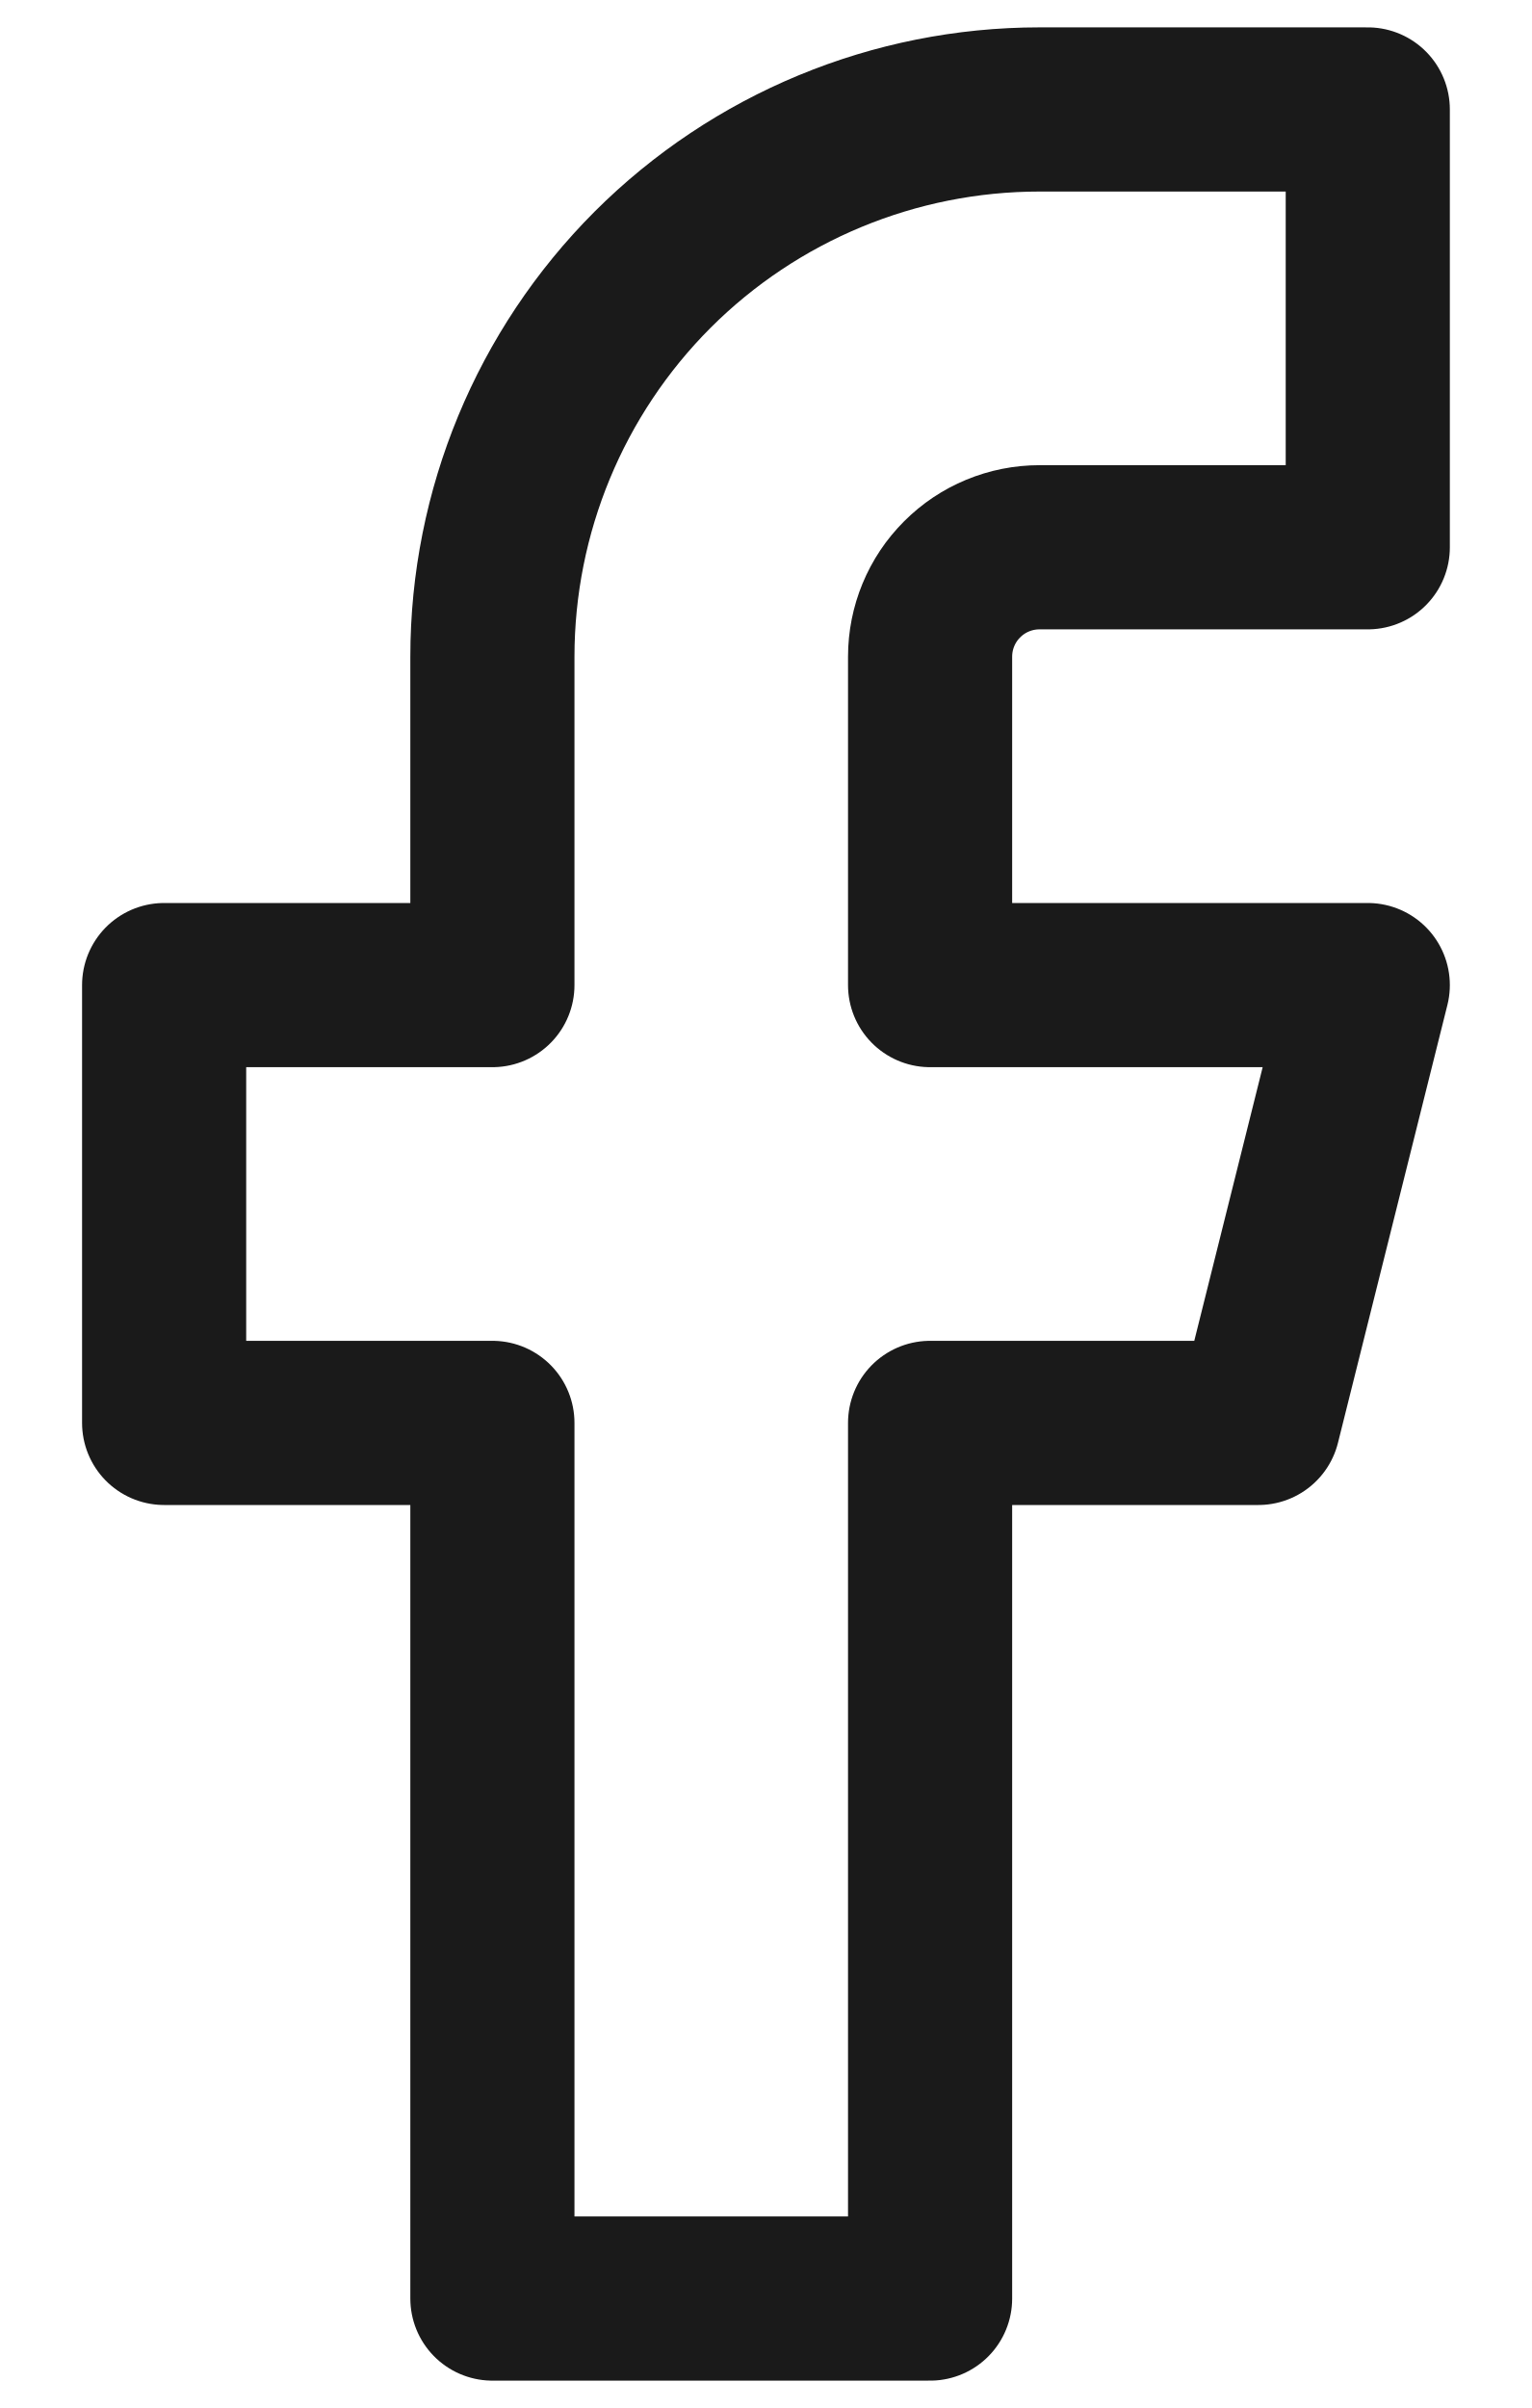
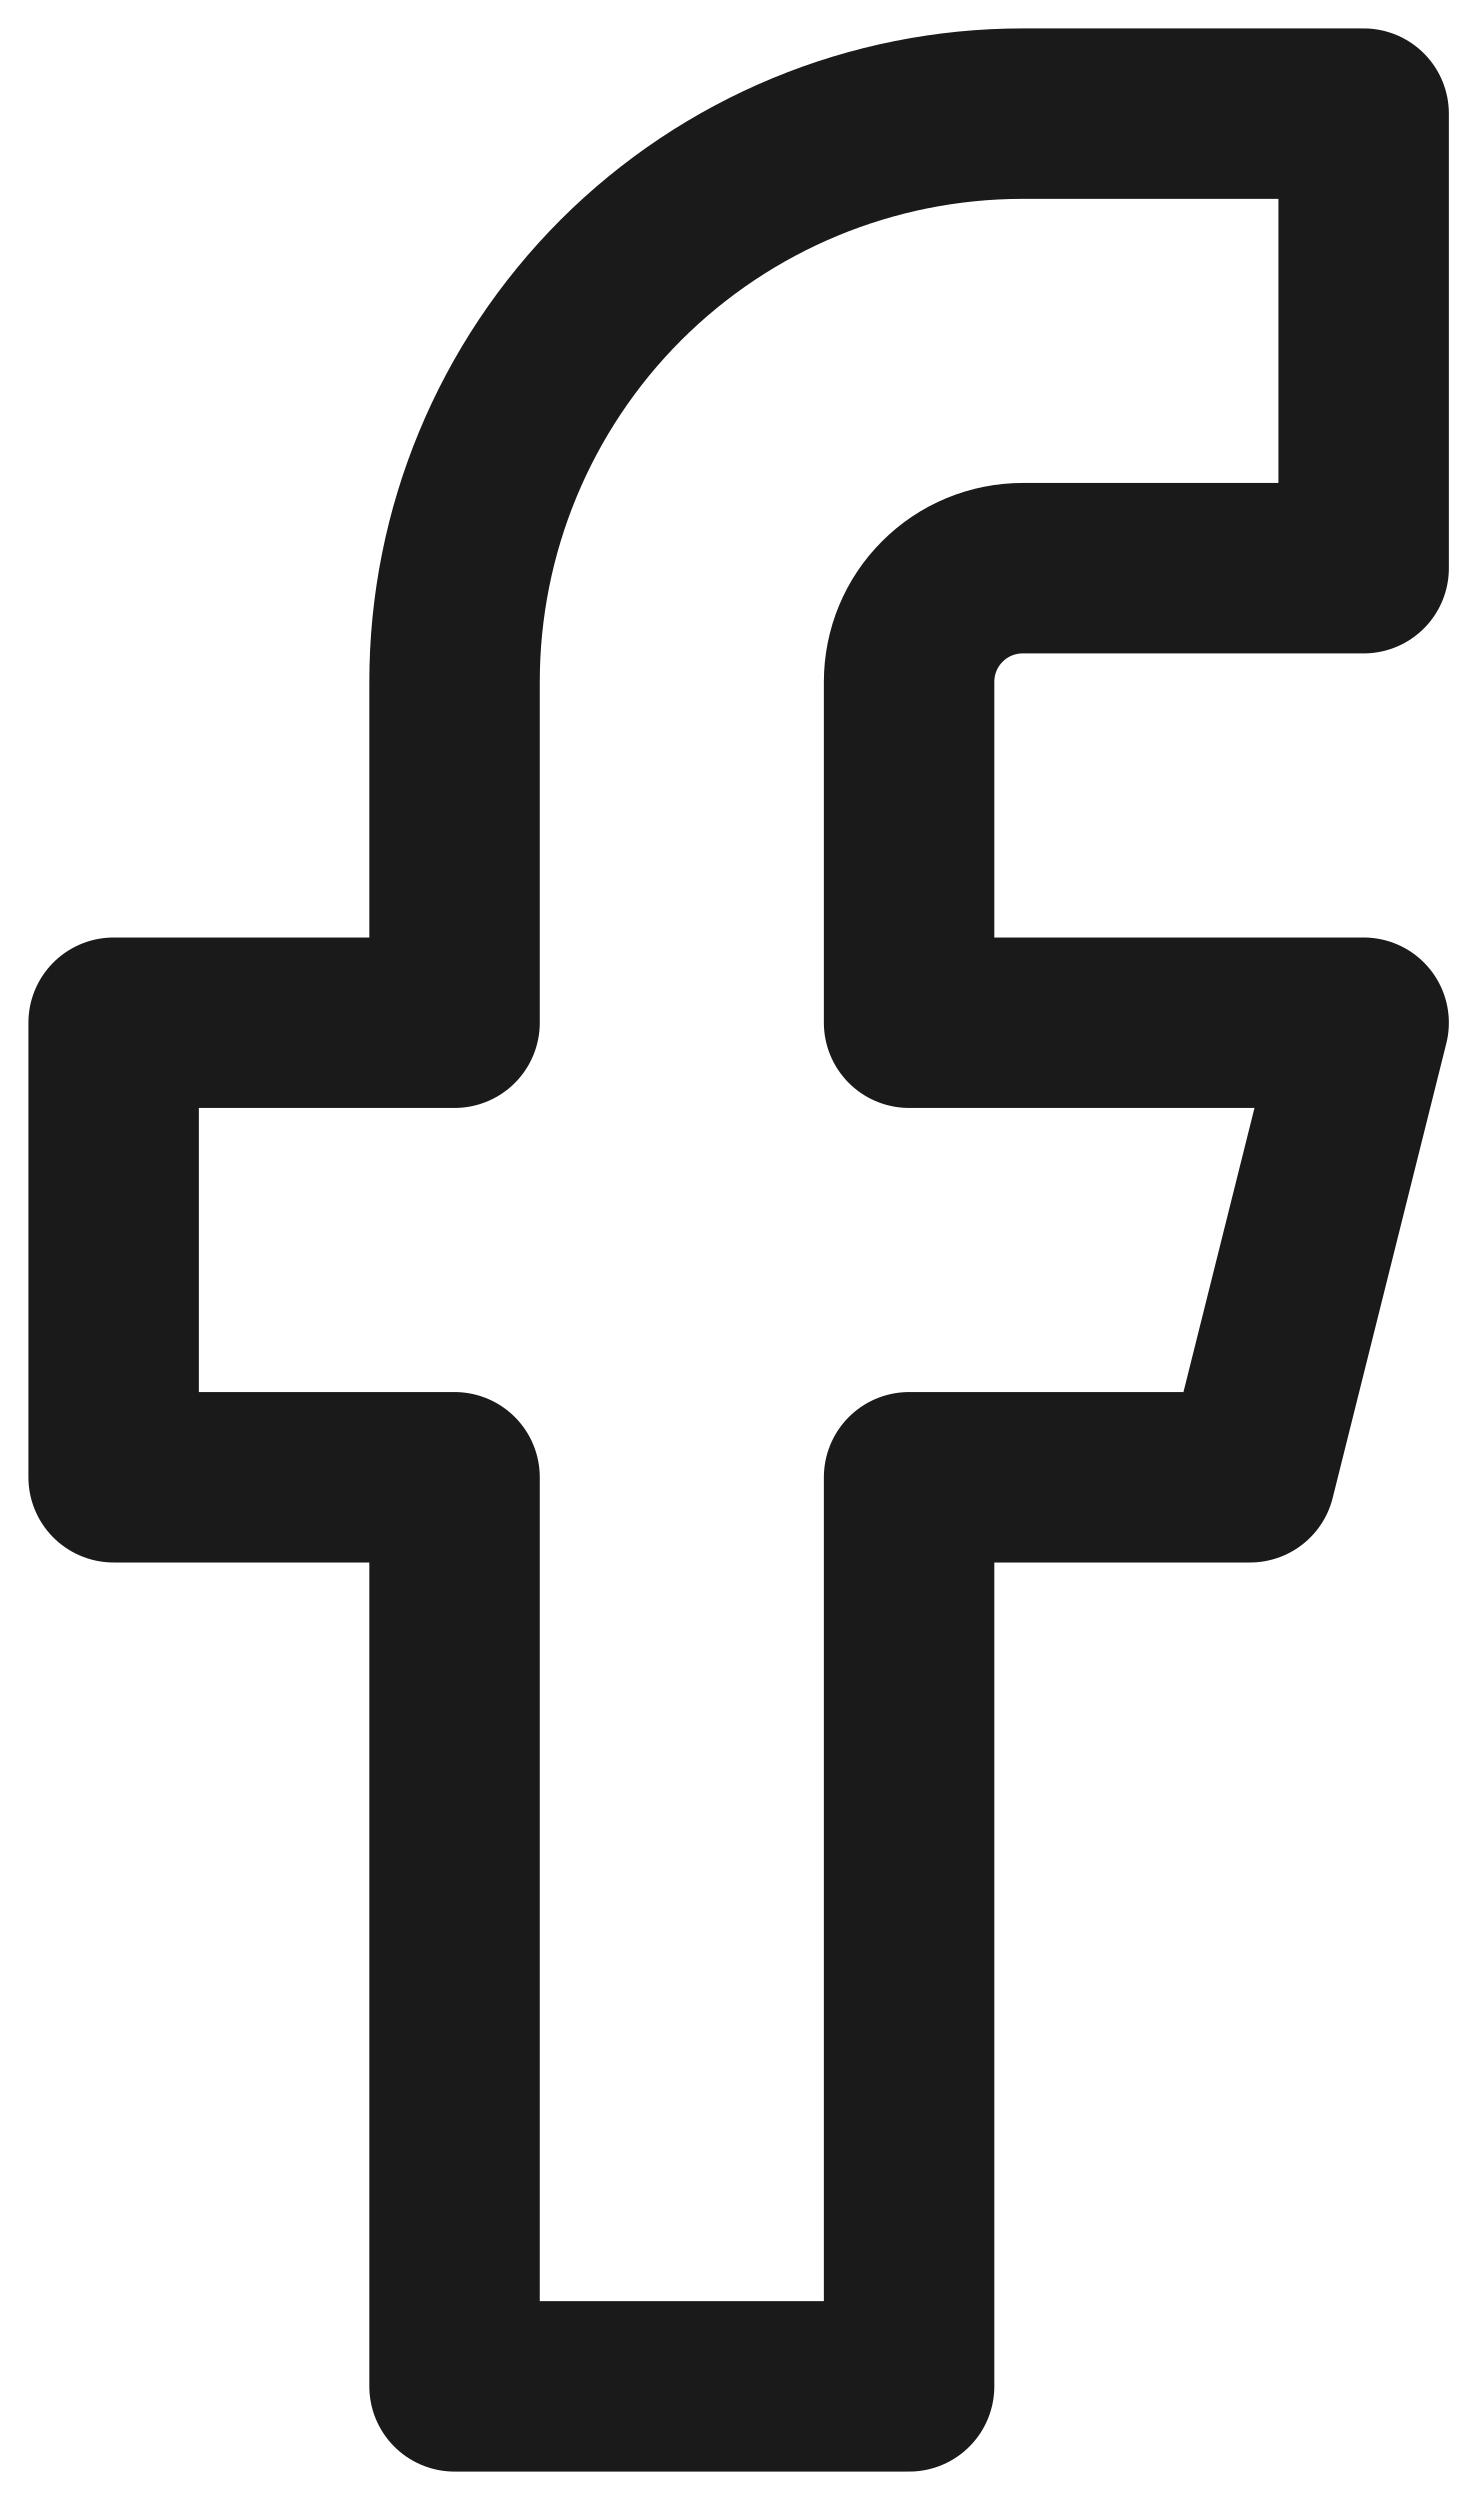
- <svg xmlns="http://www.w3.org/2000/svg" width="14" height="22" viewBox="0 0 14 22" fill="none">
-   <path d="M12.5 1H9.5C8.174 1 6.902 1.527 5.964 2.464C5.027 3.402 4.5 4.674 4.5 6V9H1.5V13H4.5V21H8.5V13H11.5L12.5 9H8.5V6C8.5 5.735 8.605 5.48 8.793 5.293C8.98 5.105 9.235 5 9.5 5H12.5V1Z" stroke="#1A1A1A" stroke-width="1.5" stroke-linecap="round" stroke-linejoin="round" />
+ <svg xmlns="http://www.w3.org/2000/svg" width="13" height="22" viewBox="0 0 13 22" fill="none">
+   <path d="M12 1H9C7.674 1 6.402 1.527 5.464 2.464C4.527 3.402 4 4.674 4 6V9H1V13H4V21H8V13H11L12 9H8V6C8 5.735 8.105 5.48 8.293 5.293C8.48 5.105 8.735 5 9 5H12V1Z" stroke="#1A1A1A" stroke-width="1.5" stroke-linecap="round" stroke-linejoin="round" />
</svg>
